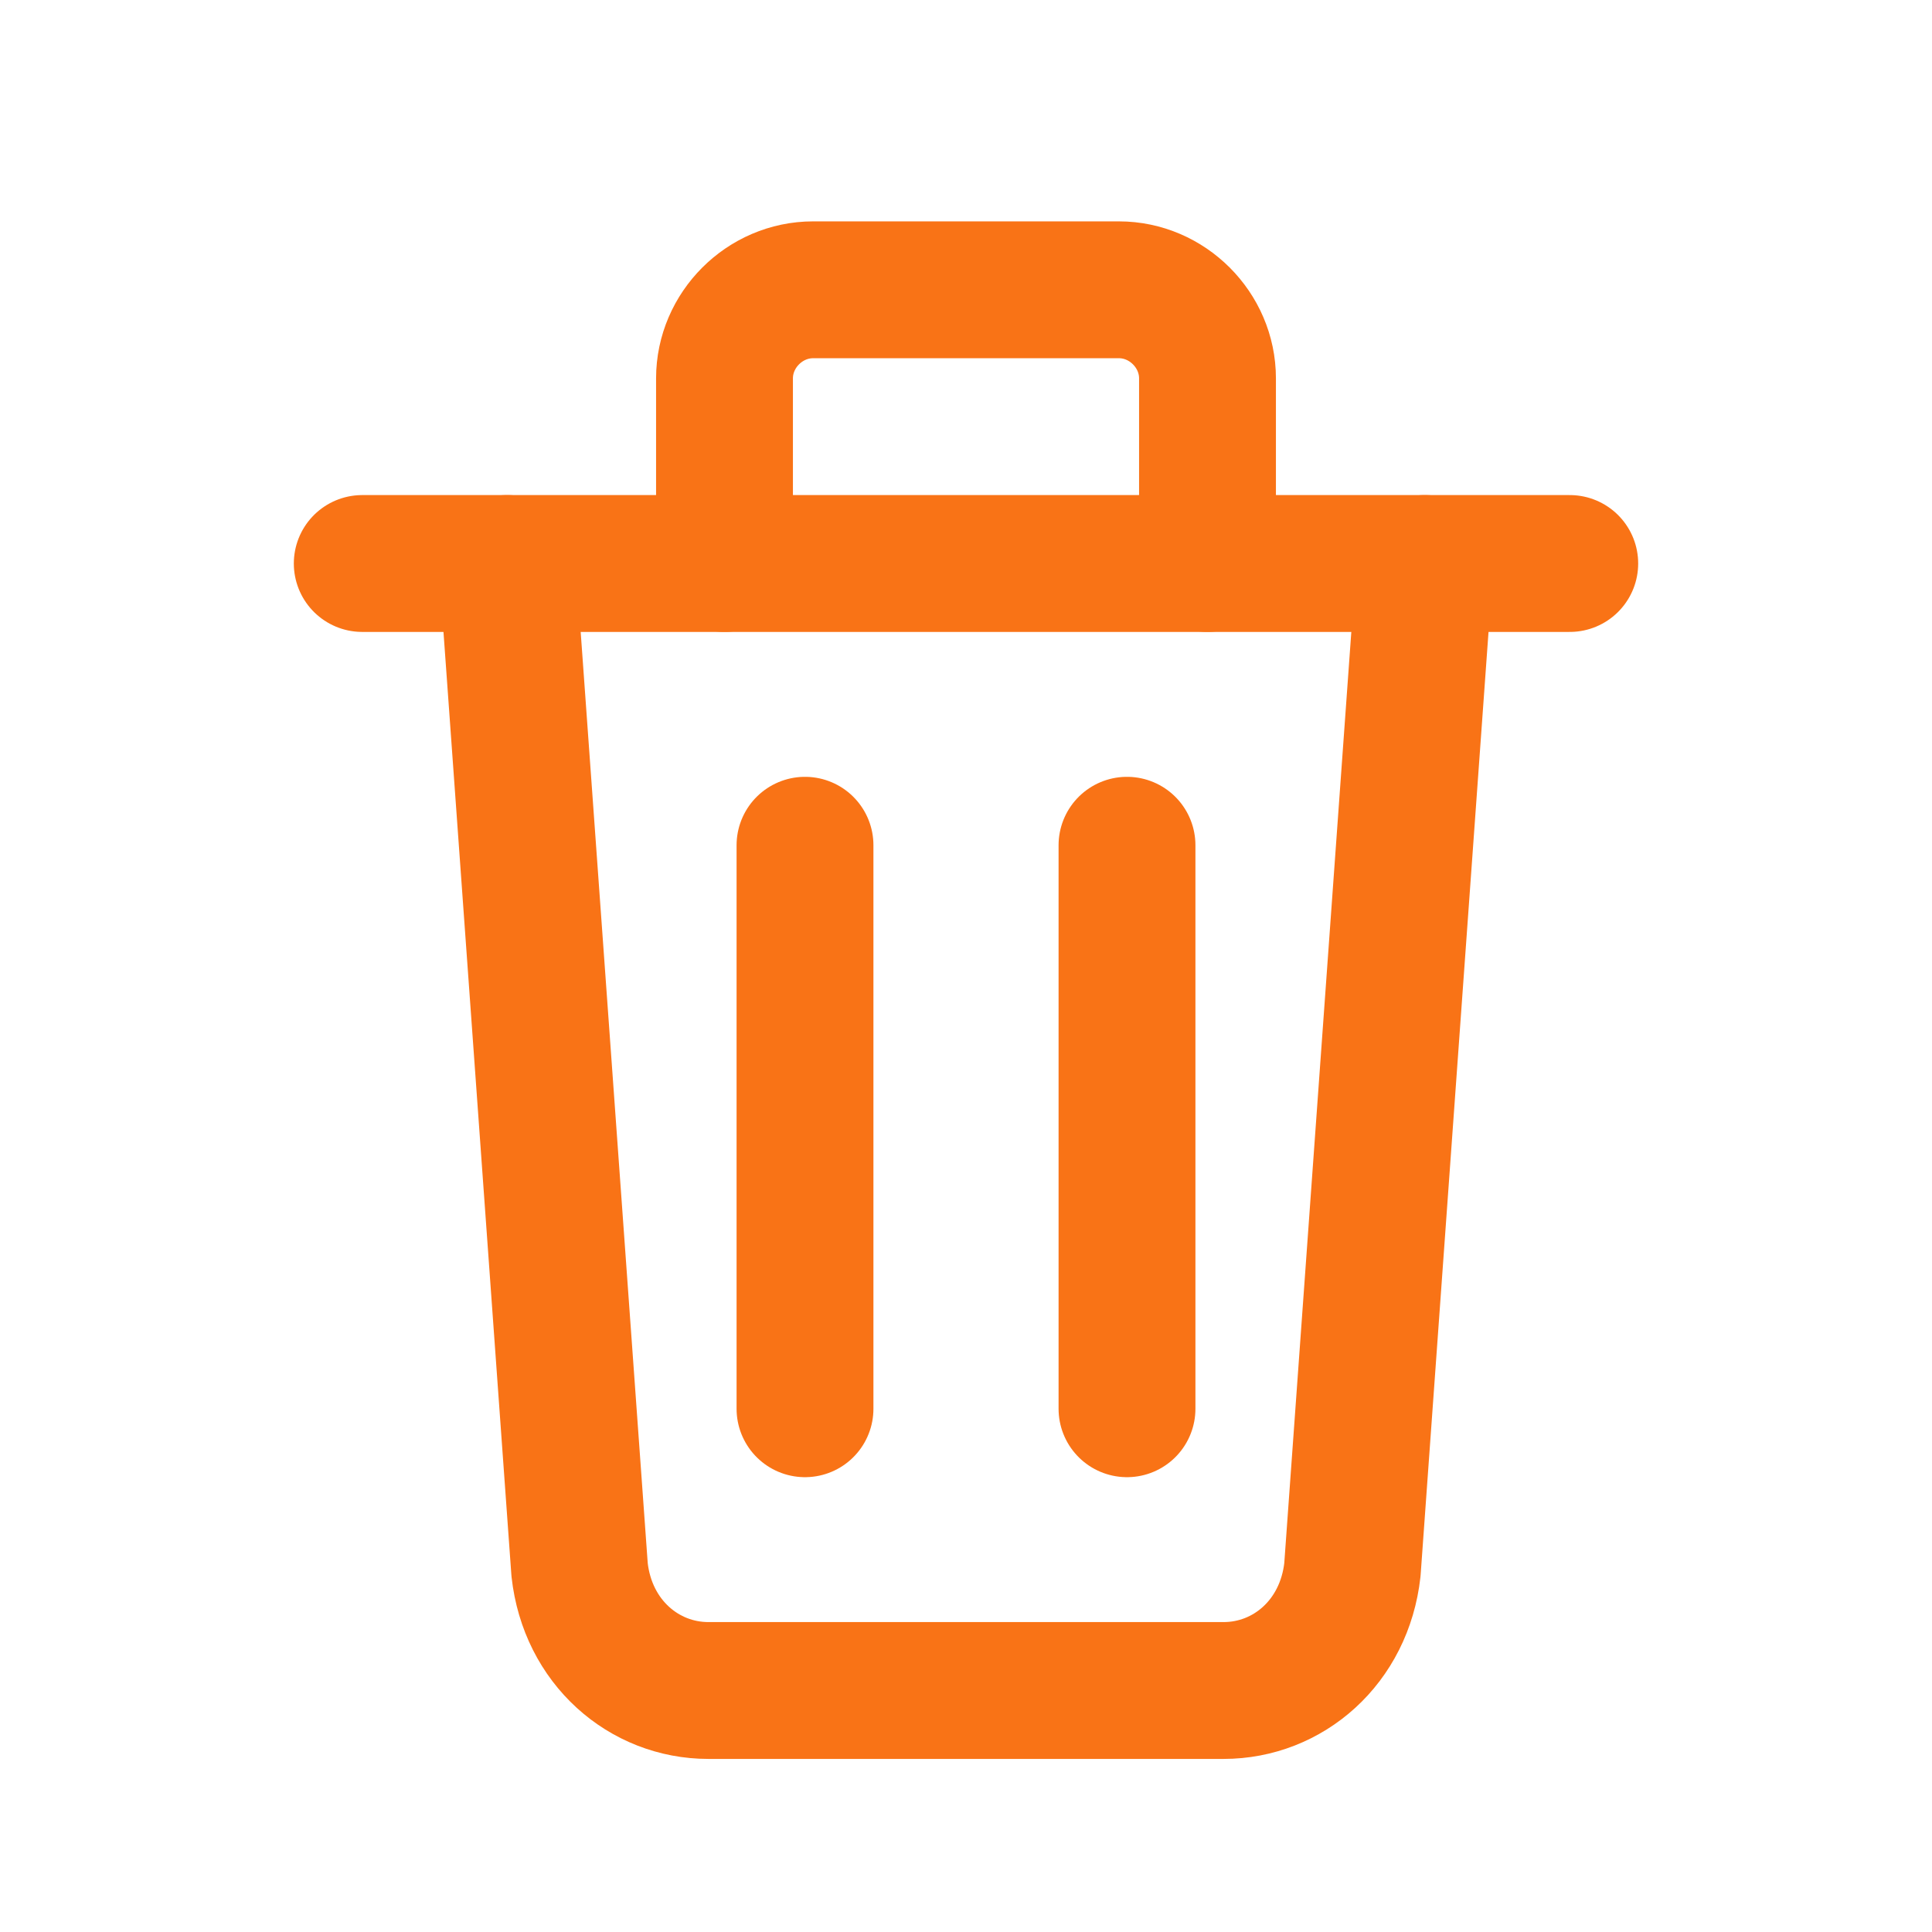
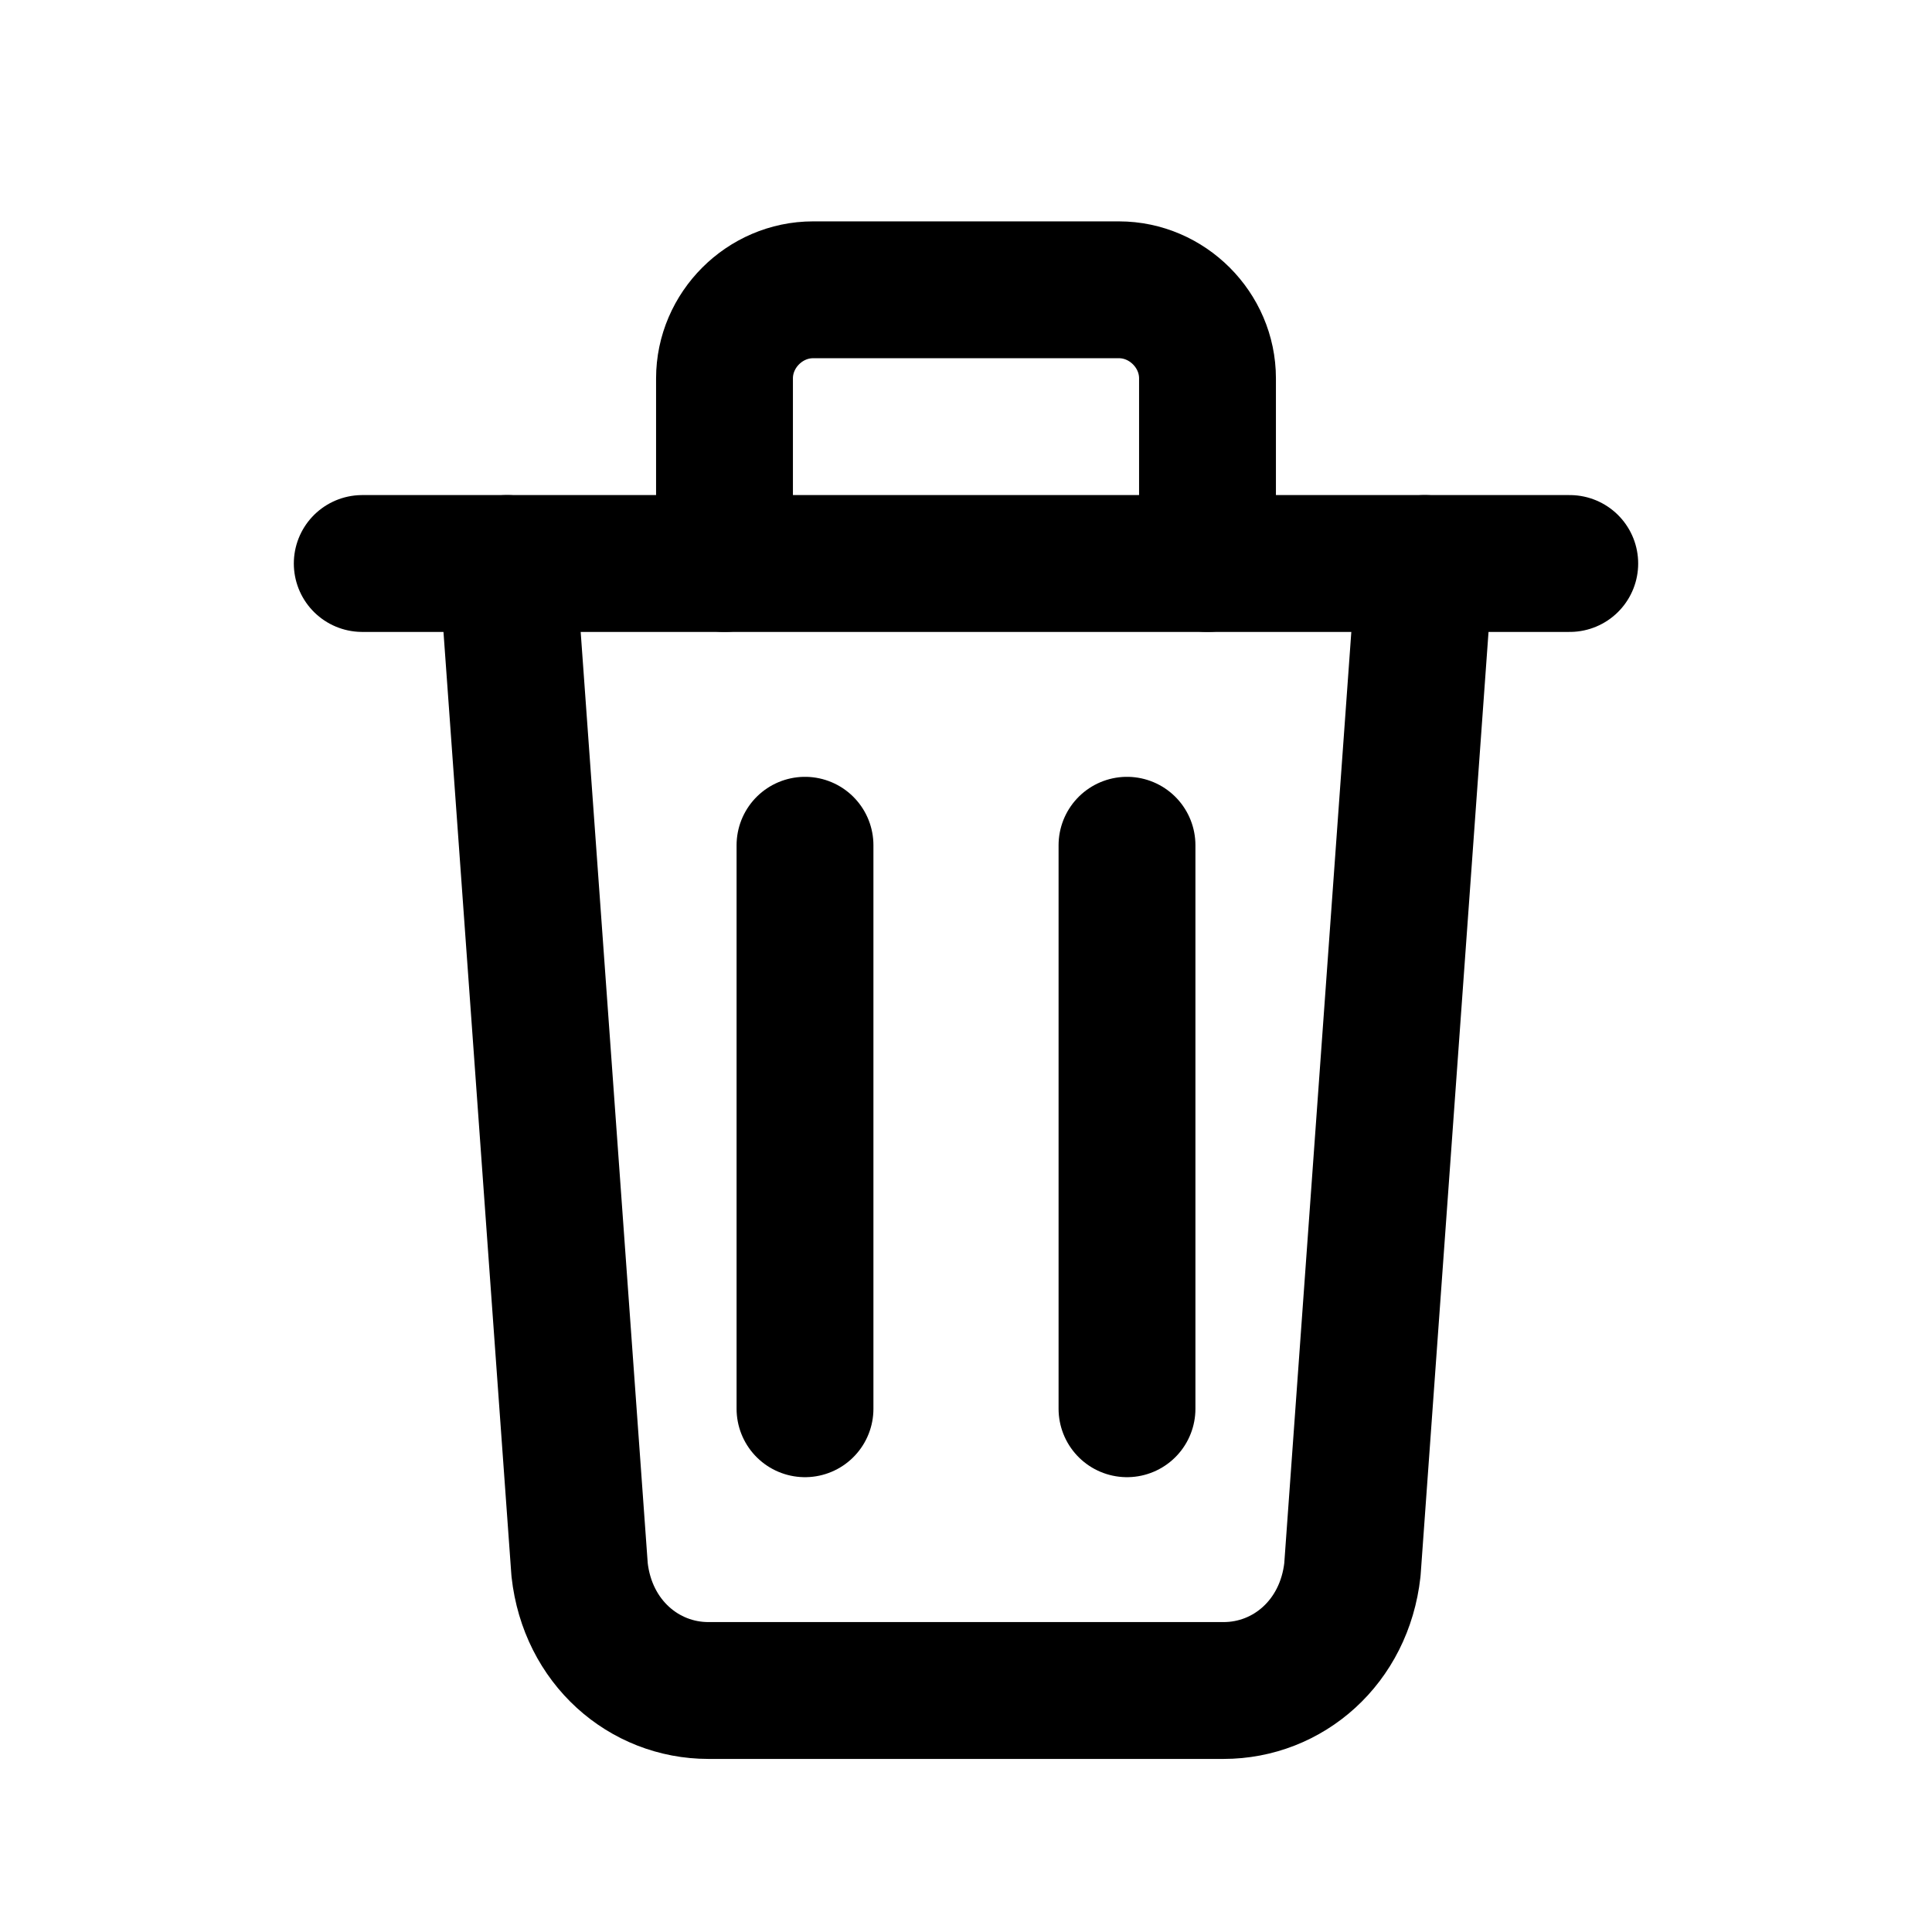
- <svg xmlns="http://www.w3.org/2000/svg" viewBox="0 0 24 24" fill="none" stroke="#F97316" stroke-width="1.7" stroke-linecap="round" stroke-linejoin="round">
+ <svg xmlns="http://www.w3.org/2000/svg" viewBox="0 0 24 24" fill="none" stroke="currentColor" stroke-width="1.7" stroke-linecap="round" stroke-linejoin="round">
  <path d="M4.5,7 L19.5,7" />
  <path d="M9,7 L9,4.7 C9,4.1 9.5,3.6 10.1,3.6 L13.9,3.6 C14.5,3.6 15,4.1 15,4.7 L15,7" />
  <path d="M6.3,7 L7.2,19.5 C7.3,20.4 8,21 8.8,21 L15.2,21 C16,21 16.7,20.4 16.8,19.5 L17.7,7" />
  <path d="M10,10.5 L10,17.5" />
  <path d="M14,10.5 L14,17.5" />
</svg>
